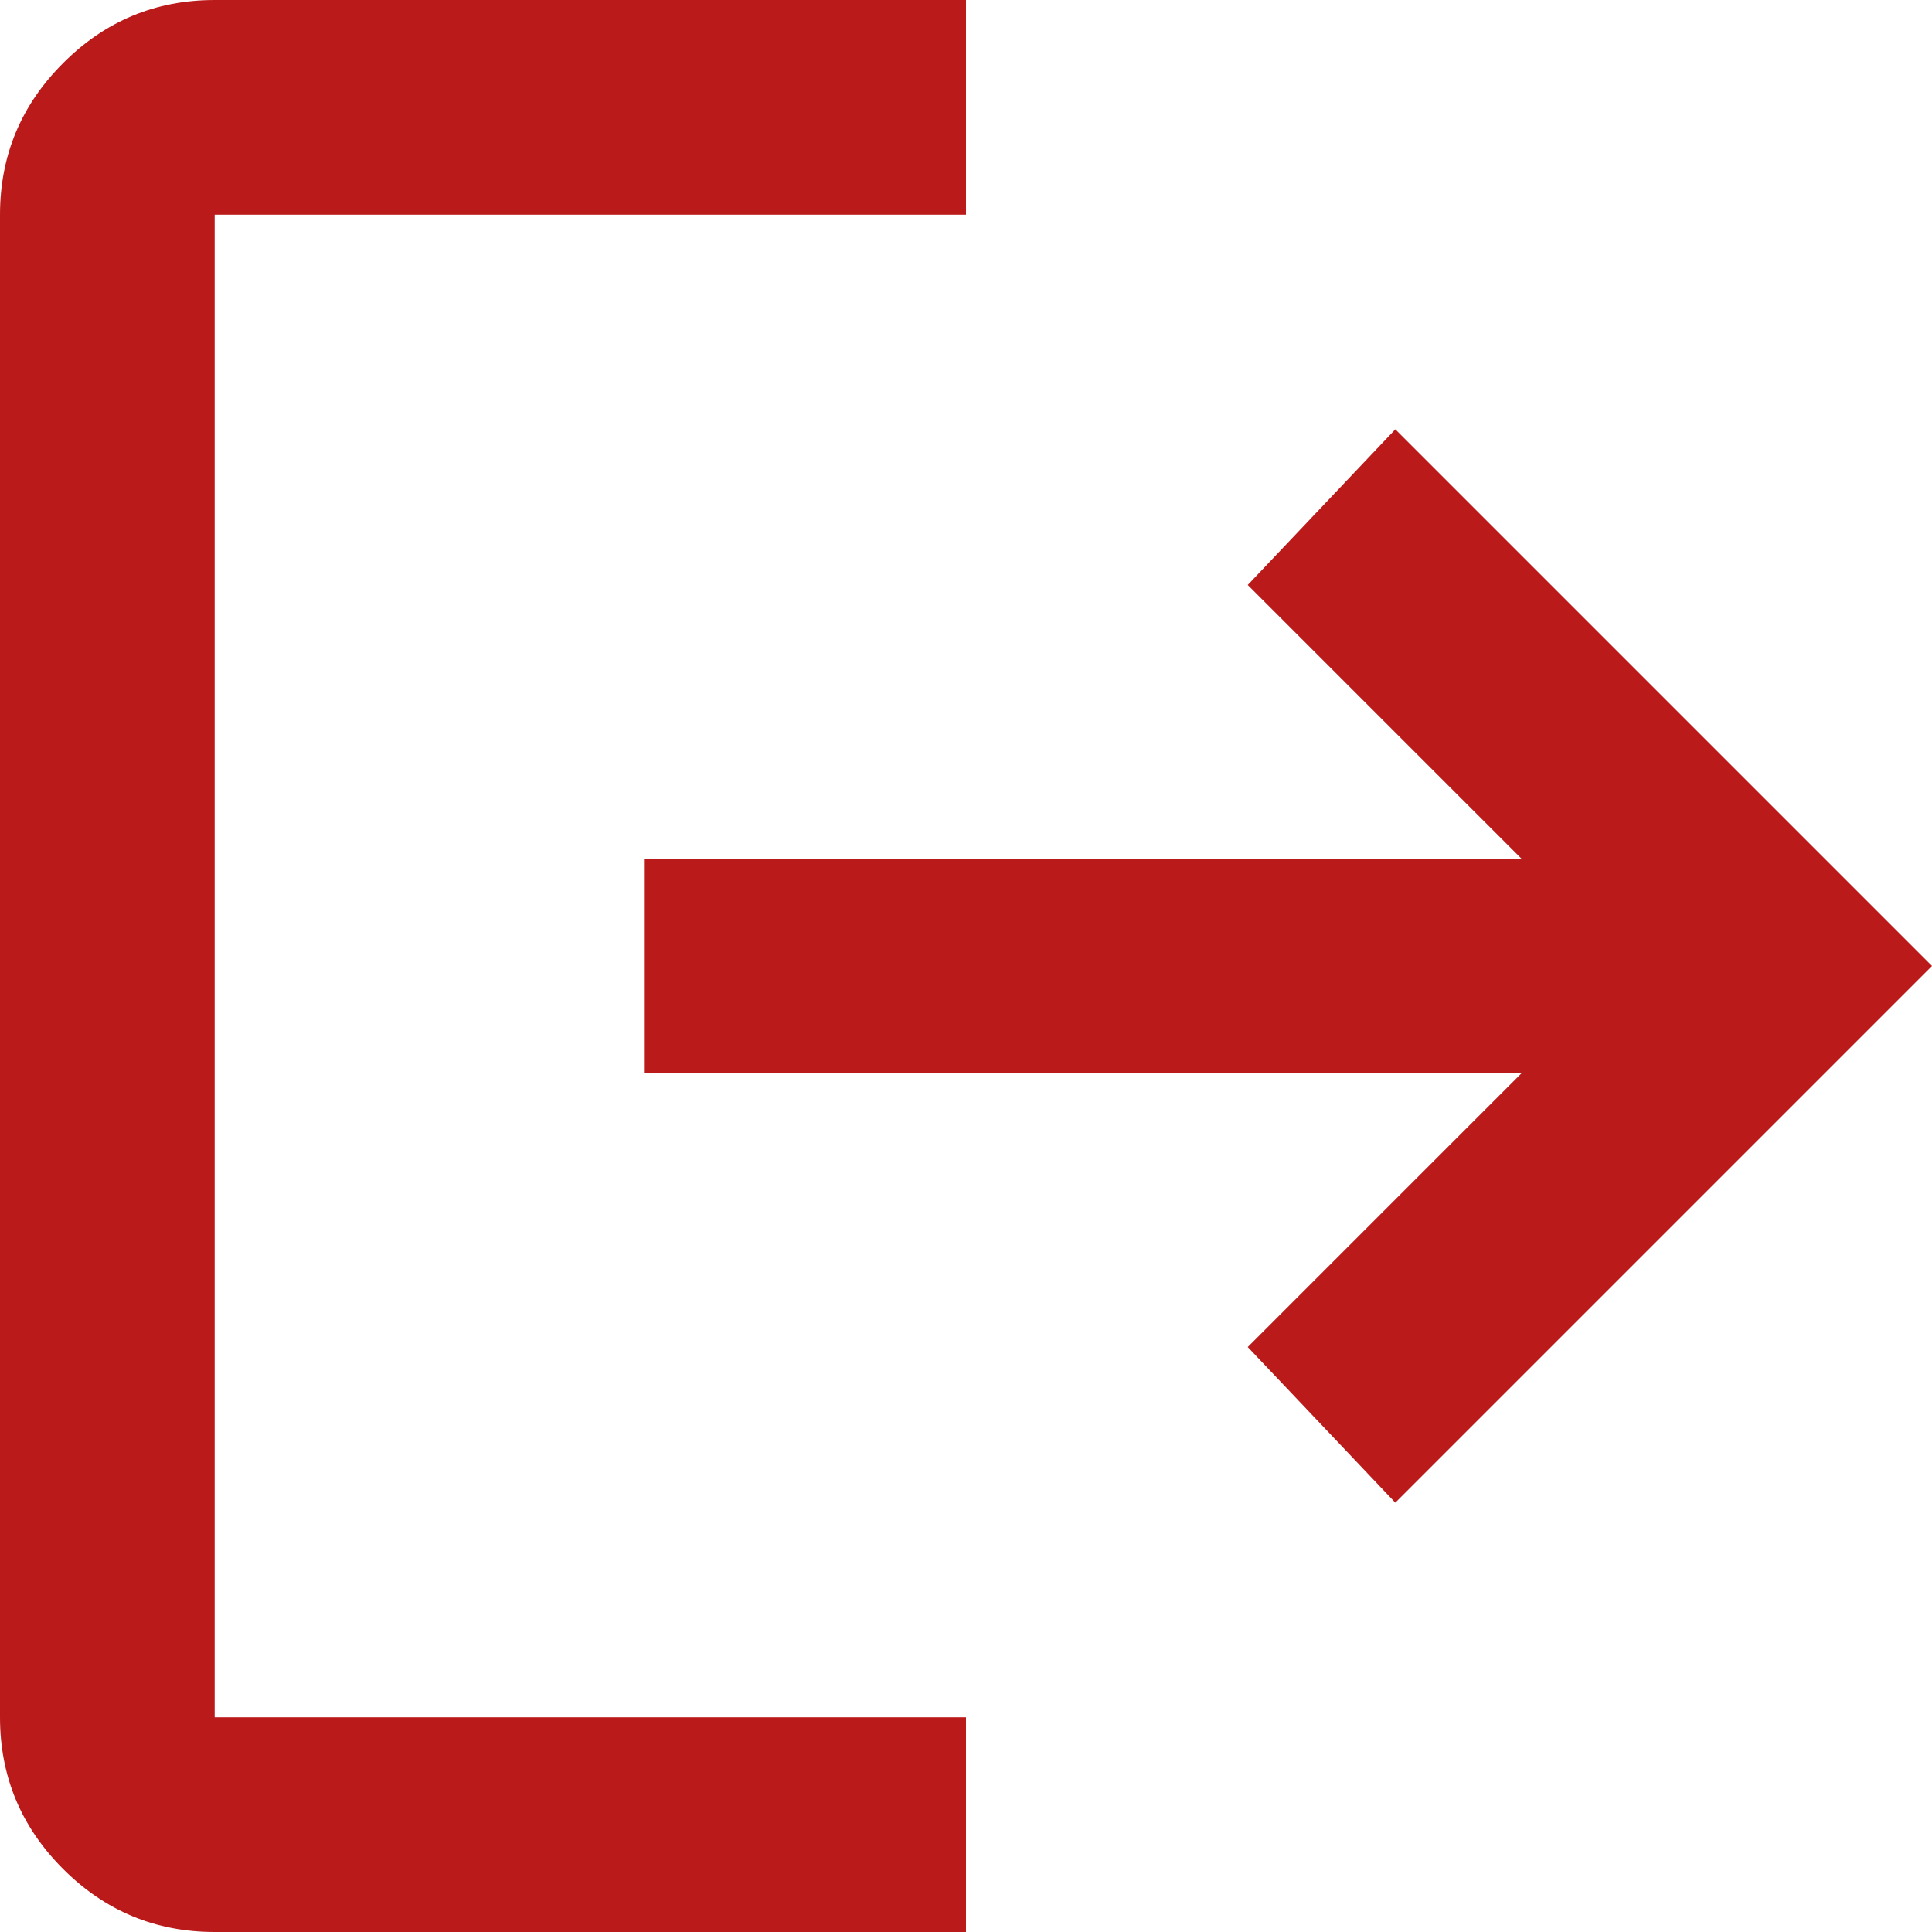
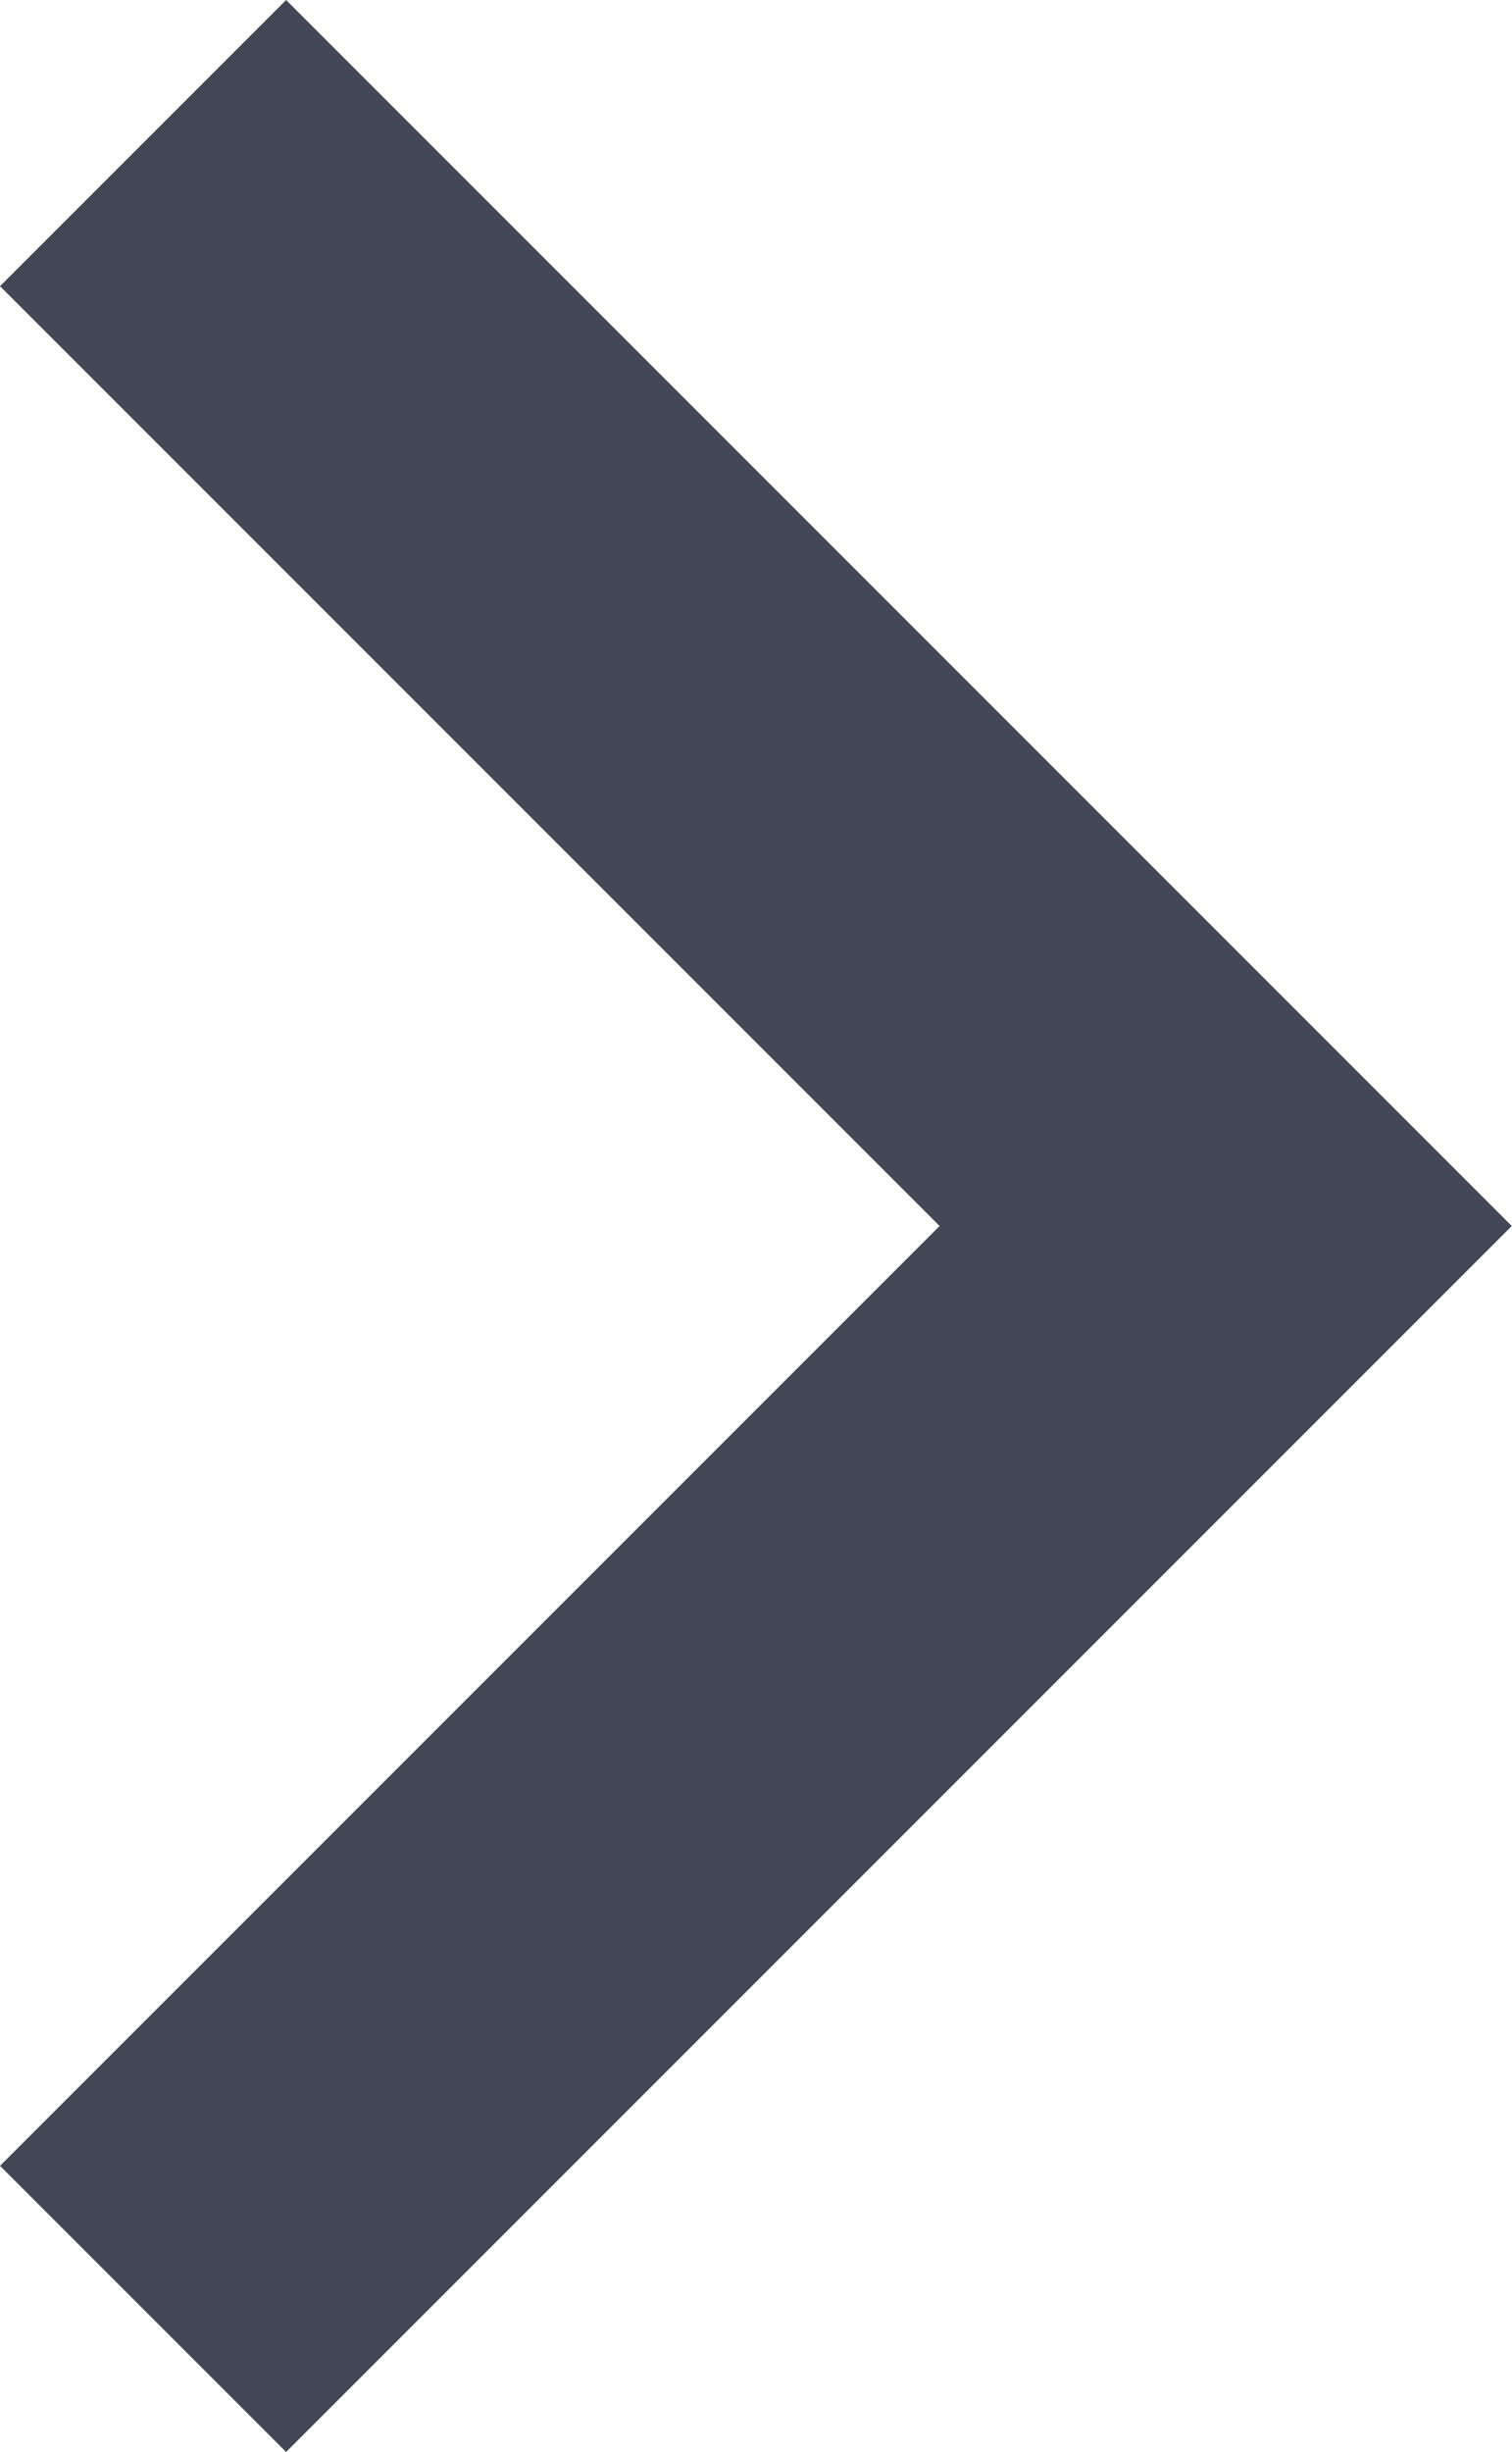
- <svg xmlns="http://www.w3.org/2000/svg" preserveAspectRatio="none" overflow="visible" style="display: block;" width="18" height="18" viewBox="0 0 18 18" fill="none">
+ <svg xmlns="http://www.w3.org/2000/svg" preserveAspectRatio="none" overflow="visible" style="display: block;" width="4.317" height="7" viewBox="0 0 4.317 7" fill="none">
  <g id="Container">
-     <path id="Icon" d="M2 18C1.45 18 0.979 17.804 0.588 17.413C0.196 17.021 0 16.55 0 16V2C0 1.45 0.196 0.979 0.588 0.588C0.979 0.196 1.45 0 2 0H9V2H2V2V2V16V16V16H9V18H2V18M13 14L11.625 12.55L14.175 10H6V8H14.175L11.625 5.45L13 4L18 9L13 14V14" fill="#BA1A1A" />
+     <path id="Icon" d="M2.683 3.5L0 0.817L0.817 0L4.317 3.5L0.817 7L0 6.183L2.683 3.5V3.5" fill="#434654" />
  </g>
</svg>
